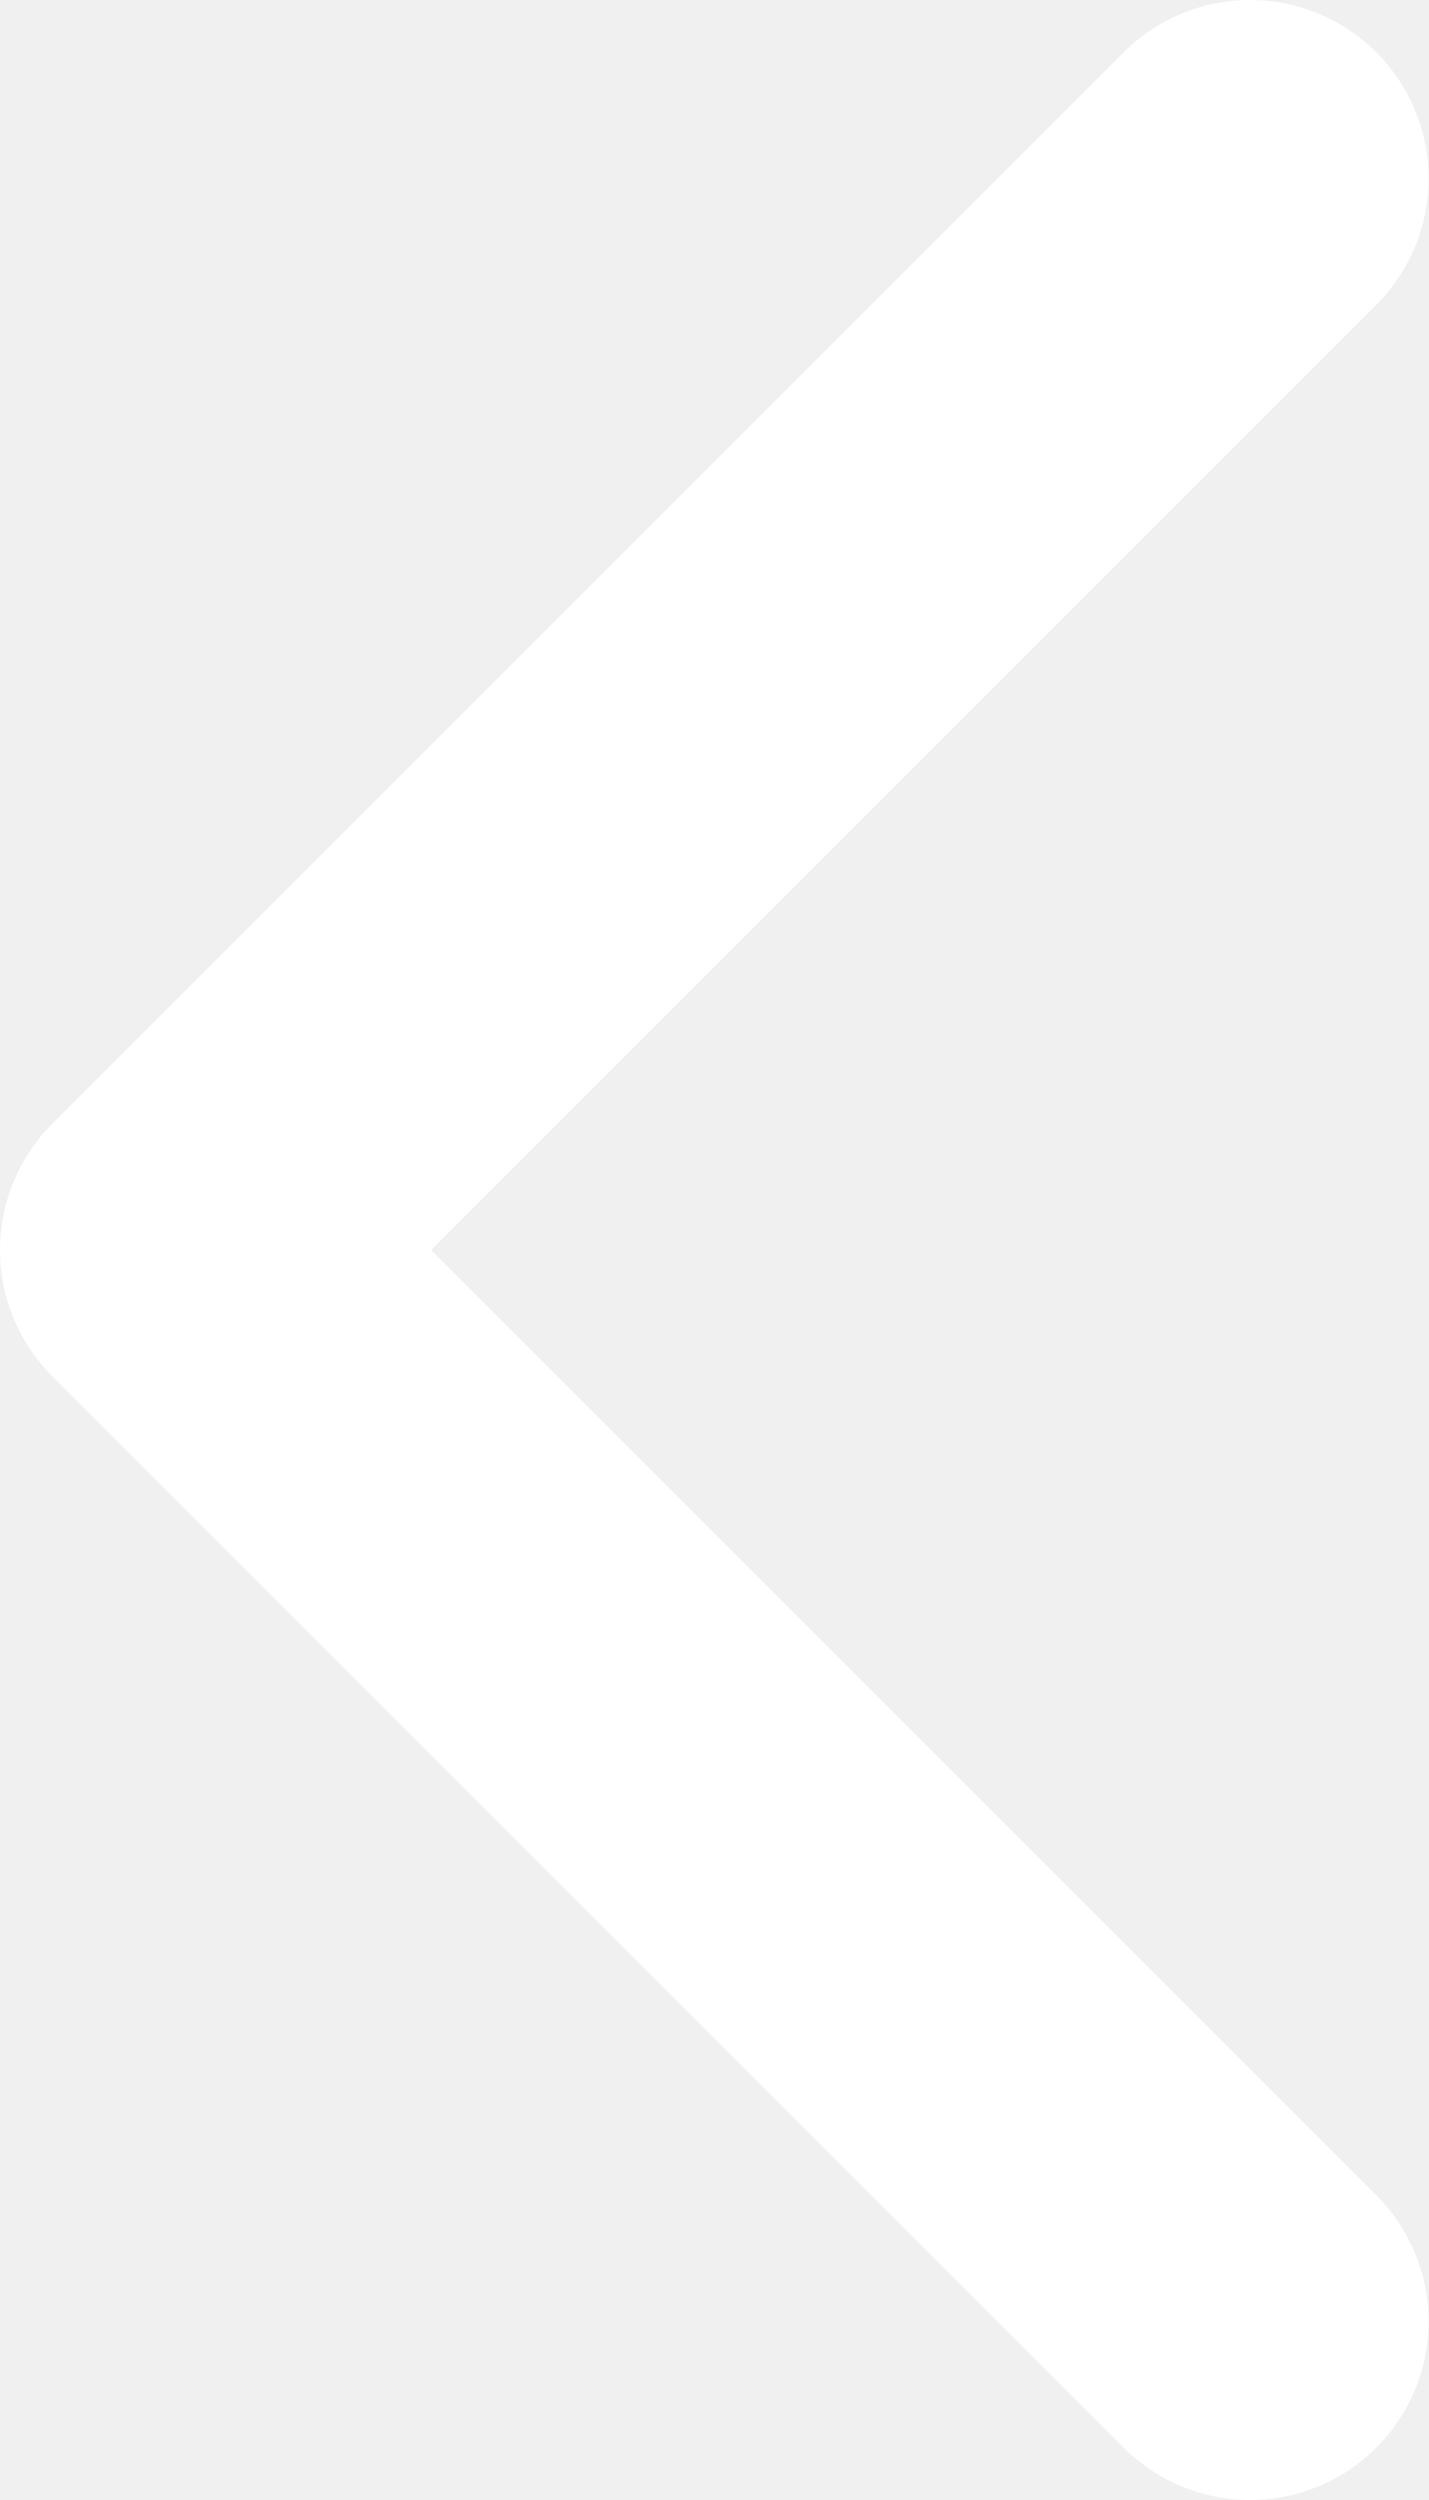
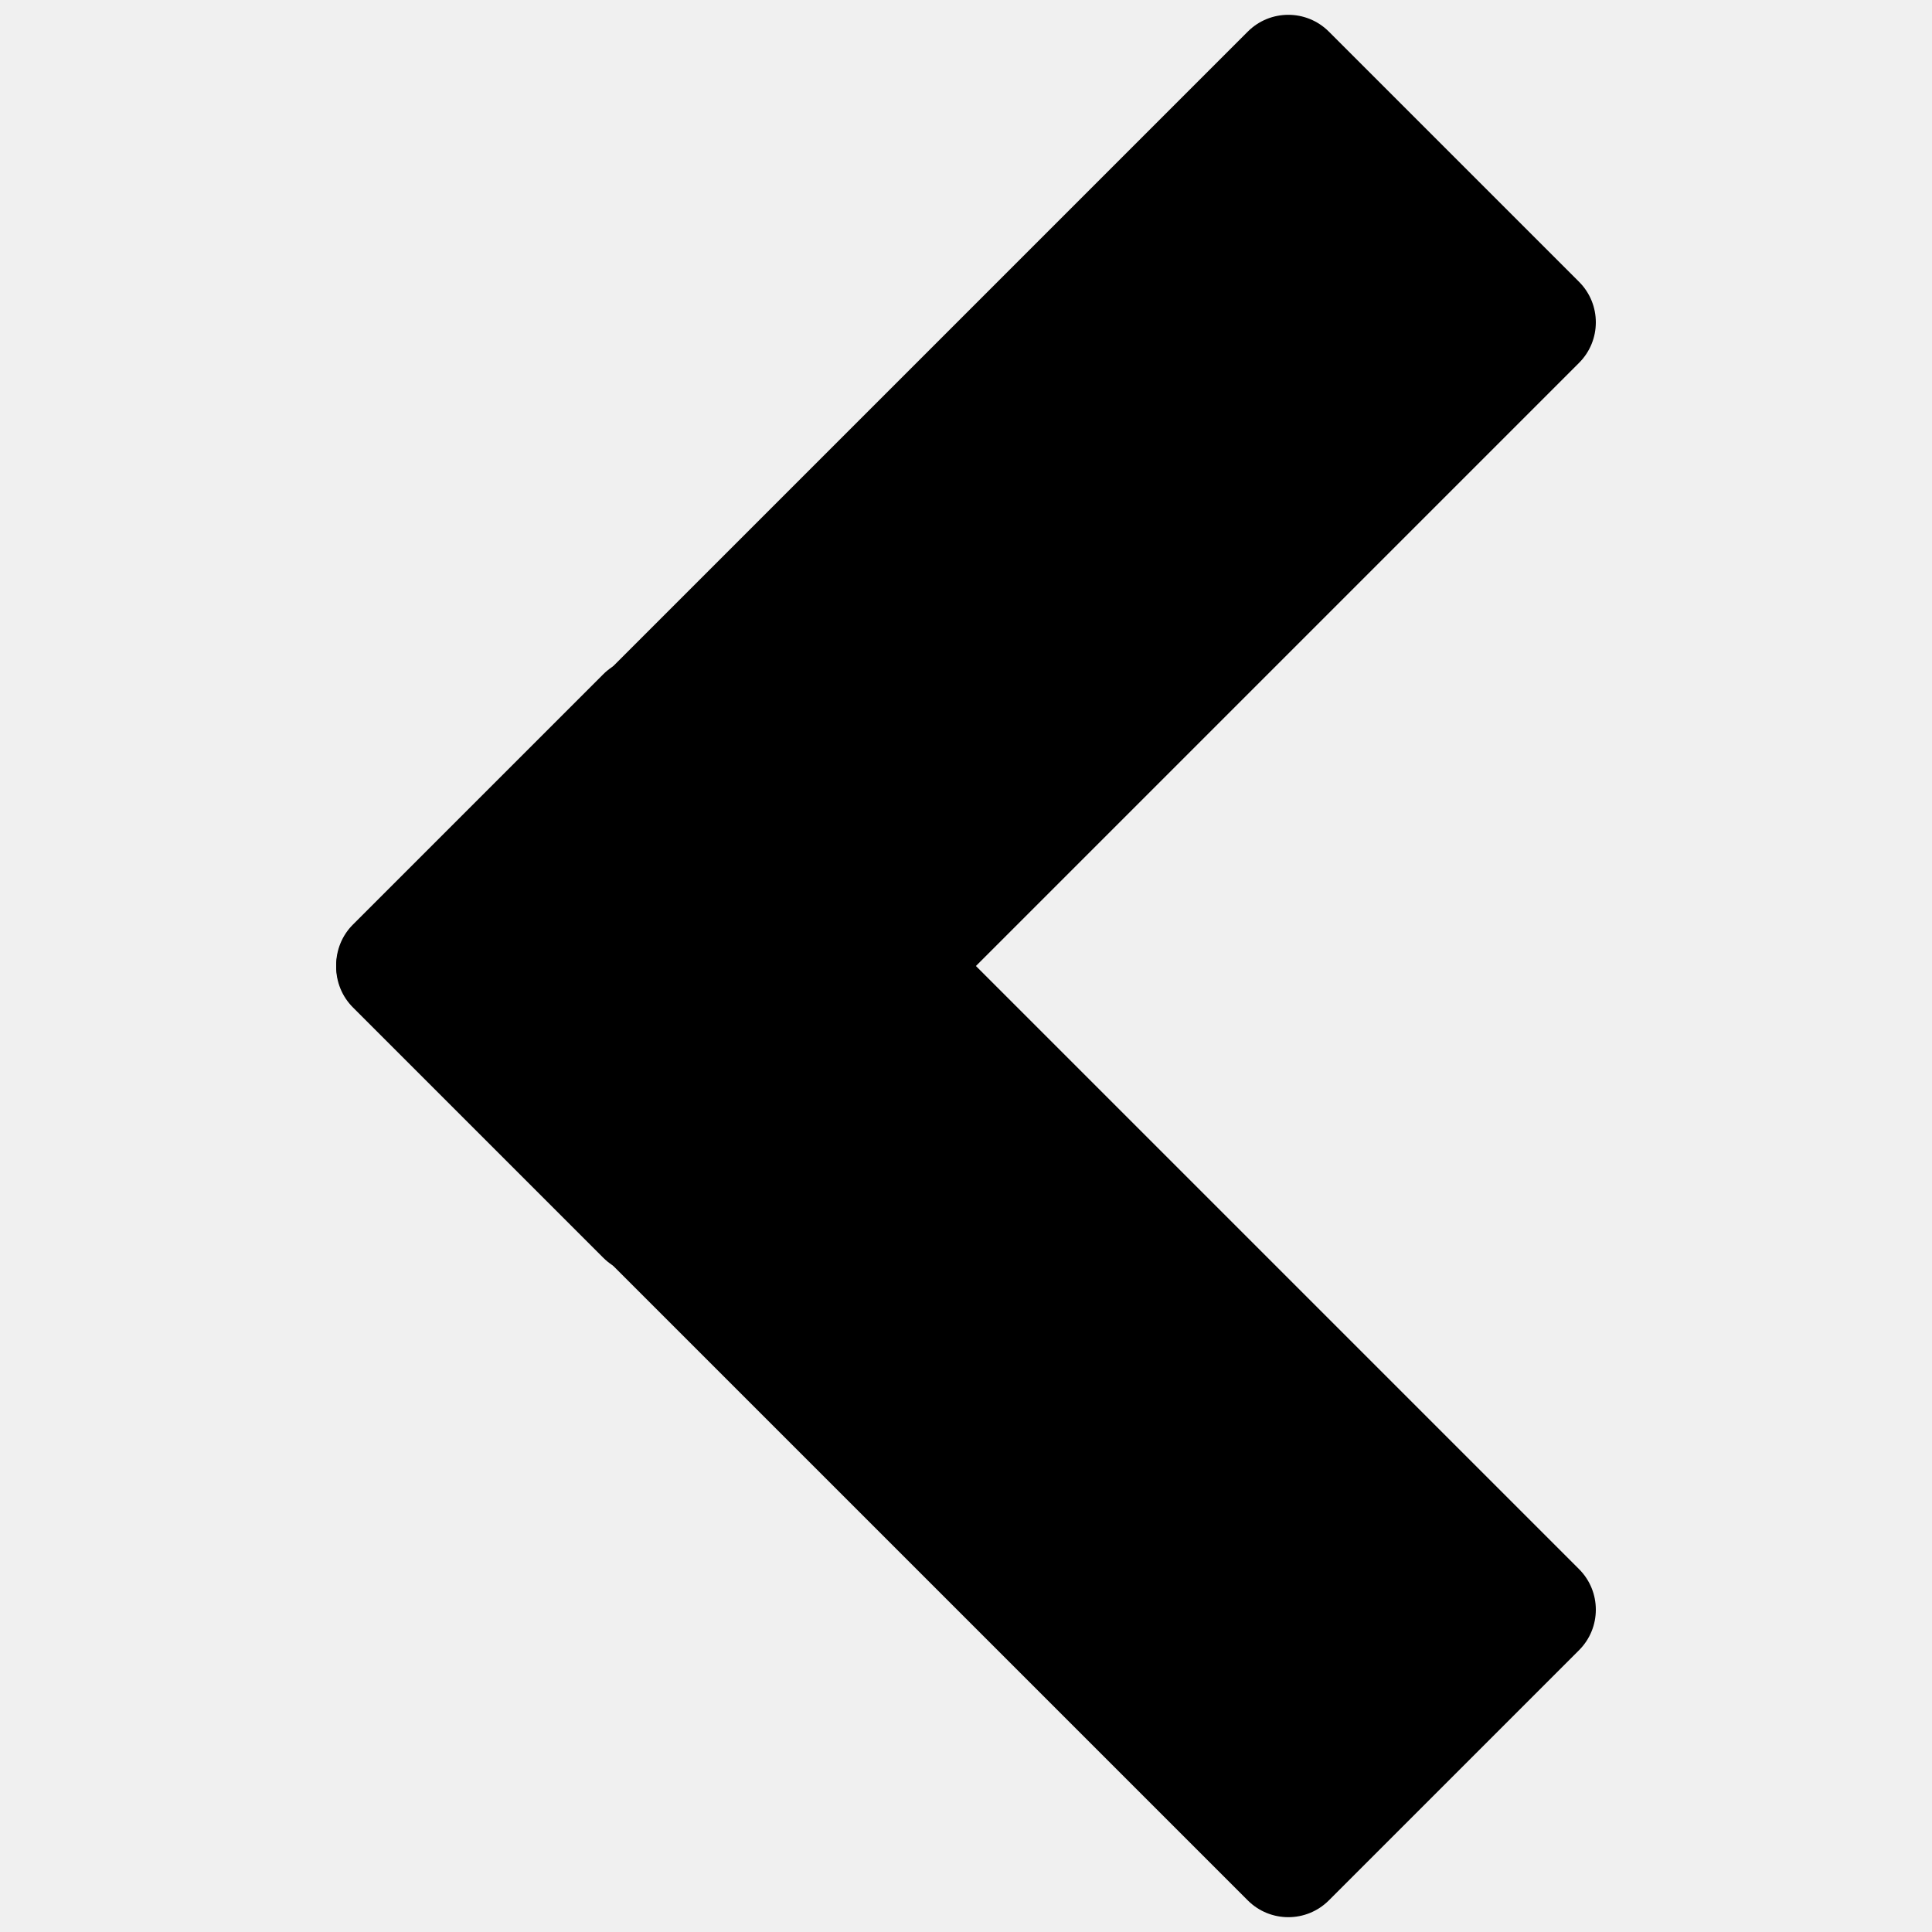
- <svg xmlns="http://www.w3.org/2000/svg" width="8" height="14" viewBox="0 0 8 14" fill="none">
-   <path d="M7 13L1 7L7 1" stroke="white" stroke-width="2" stroke-linecap="round" stroke-linejoin="round" />
+ <svg xmlns="http://www.w3.org/2000/svg" version="1.1" width="256" height="256" viewBox="0 0 256 256" xml:space="preserve">
+   <defs>
+ </defs>
+   <g transform="translate(128 128) scale(0.72 0.72)" style="">
+     <g style="stroke: none; stroke-width: 0; stroke-dasharray: none; stroke-linecap: butt; stroke-linejoin: miter; stroke-miterlimit: 10; fill: none; fill-rule: nonzero; opacity: 1;" transform="translate(-175.05 -175.05) scale(3.89 3.89)">
+       <path d="M 31.67 58.799 l 42.333 -42.333 c 1.059 -1.059 1.059 -2.776 0 -3.835 L 62.166 0.794 c -1.059 -1.059 -2.776 -1.059 -3.835 0 L 15.998 43.127 c -1.059 1.059 -1.059 2.776 0 3.835 l 11.837 11.837 C 28.893 59.858 30.61 59.858 31.67 58.799 z" style="stroke: none; stroke-width: 1; stroke-dasharray: none; stroke-linecap: butt; stroke-linejoin: miter; stroke-miterlimit: 10; fill: rgb(0,0,0); fill-rule: nonzero; opacity: 1;" transform=" matrix(1 0 0 1 0 0) " stroke-linecap="round" />
+       <path d="M 31.67 31.201 l 42.333 42.333 c 1.059 1.059 1.059 2.776 0 3.835 L 62.166 89.206 c -1.059 1.059 -2.776 1.059 -3.835 0 L 15.998 46.873 c -1.059 -1.059 -1.059 -2.776 0 -3.835 l 11.837 -11.837 C 28.893 30.142 30.61 30.142 31.67 31.201 z" style="stroke: none; stroke-width: 1; stroke-dasharray: none; stroke-linecap: butt; stroke-linejoin: miter; stroke-miterlimit: 10; fill: rgb(0,0,0); fill-rule: nonzero; opacity: 1;" transform=" matrix(1 0 0 1 0 0) " stroke-linecap="round" />
+     </g>
+   </g>
</svg>
